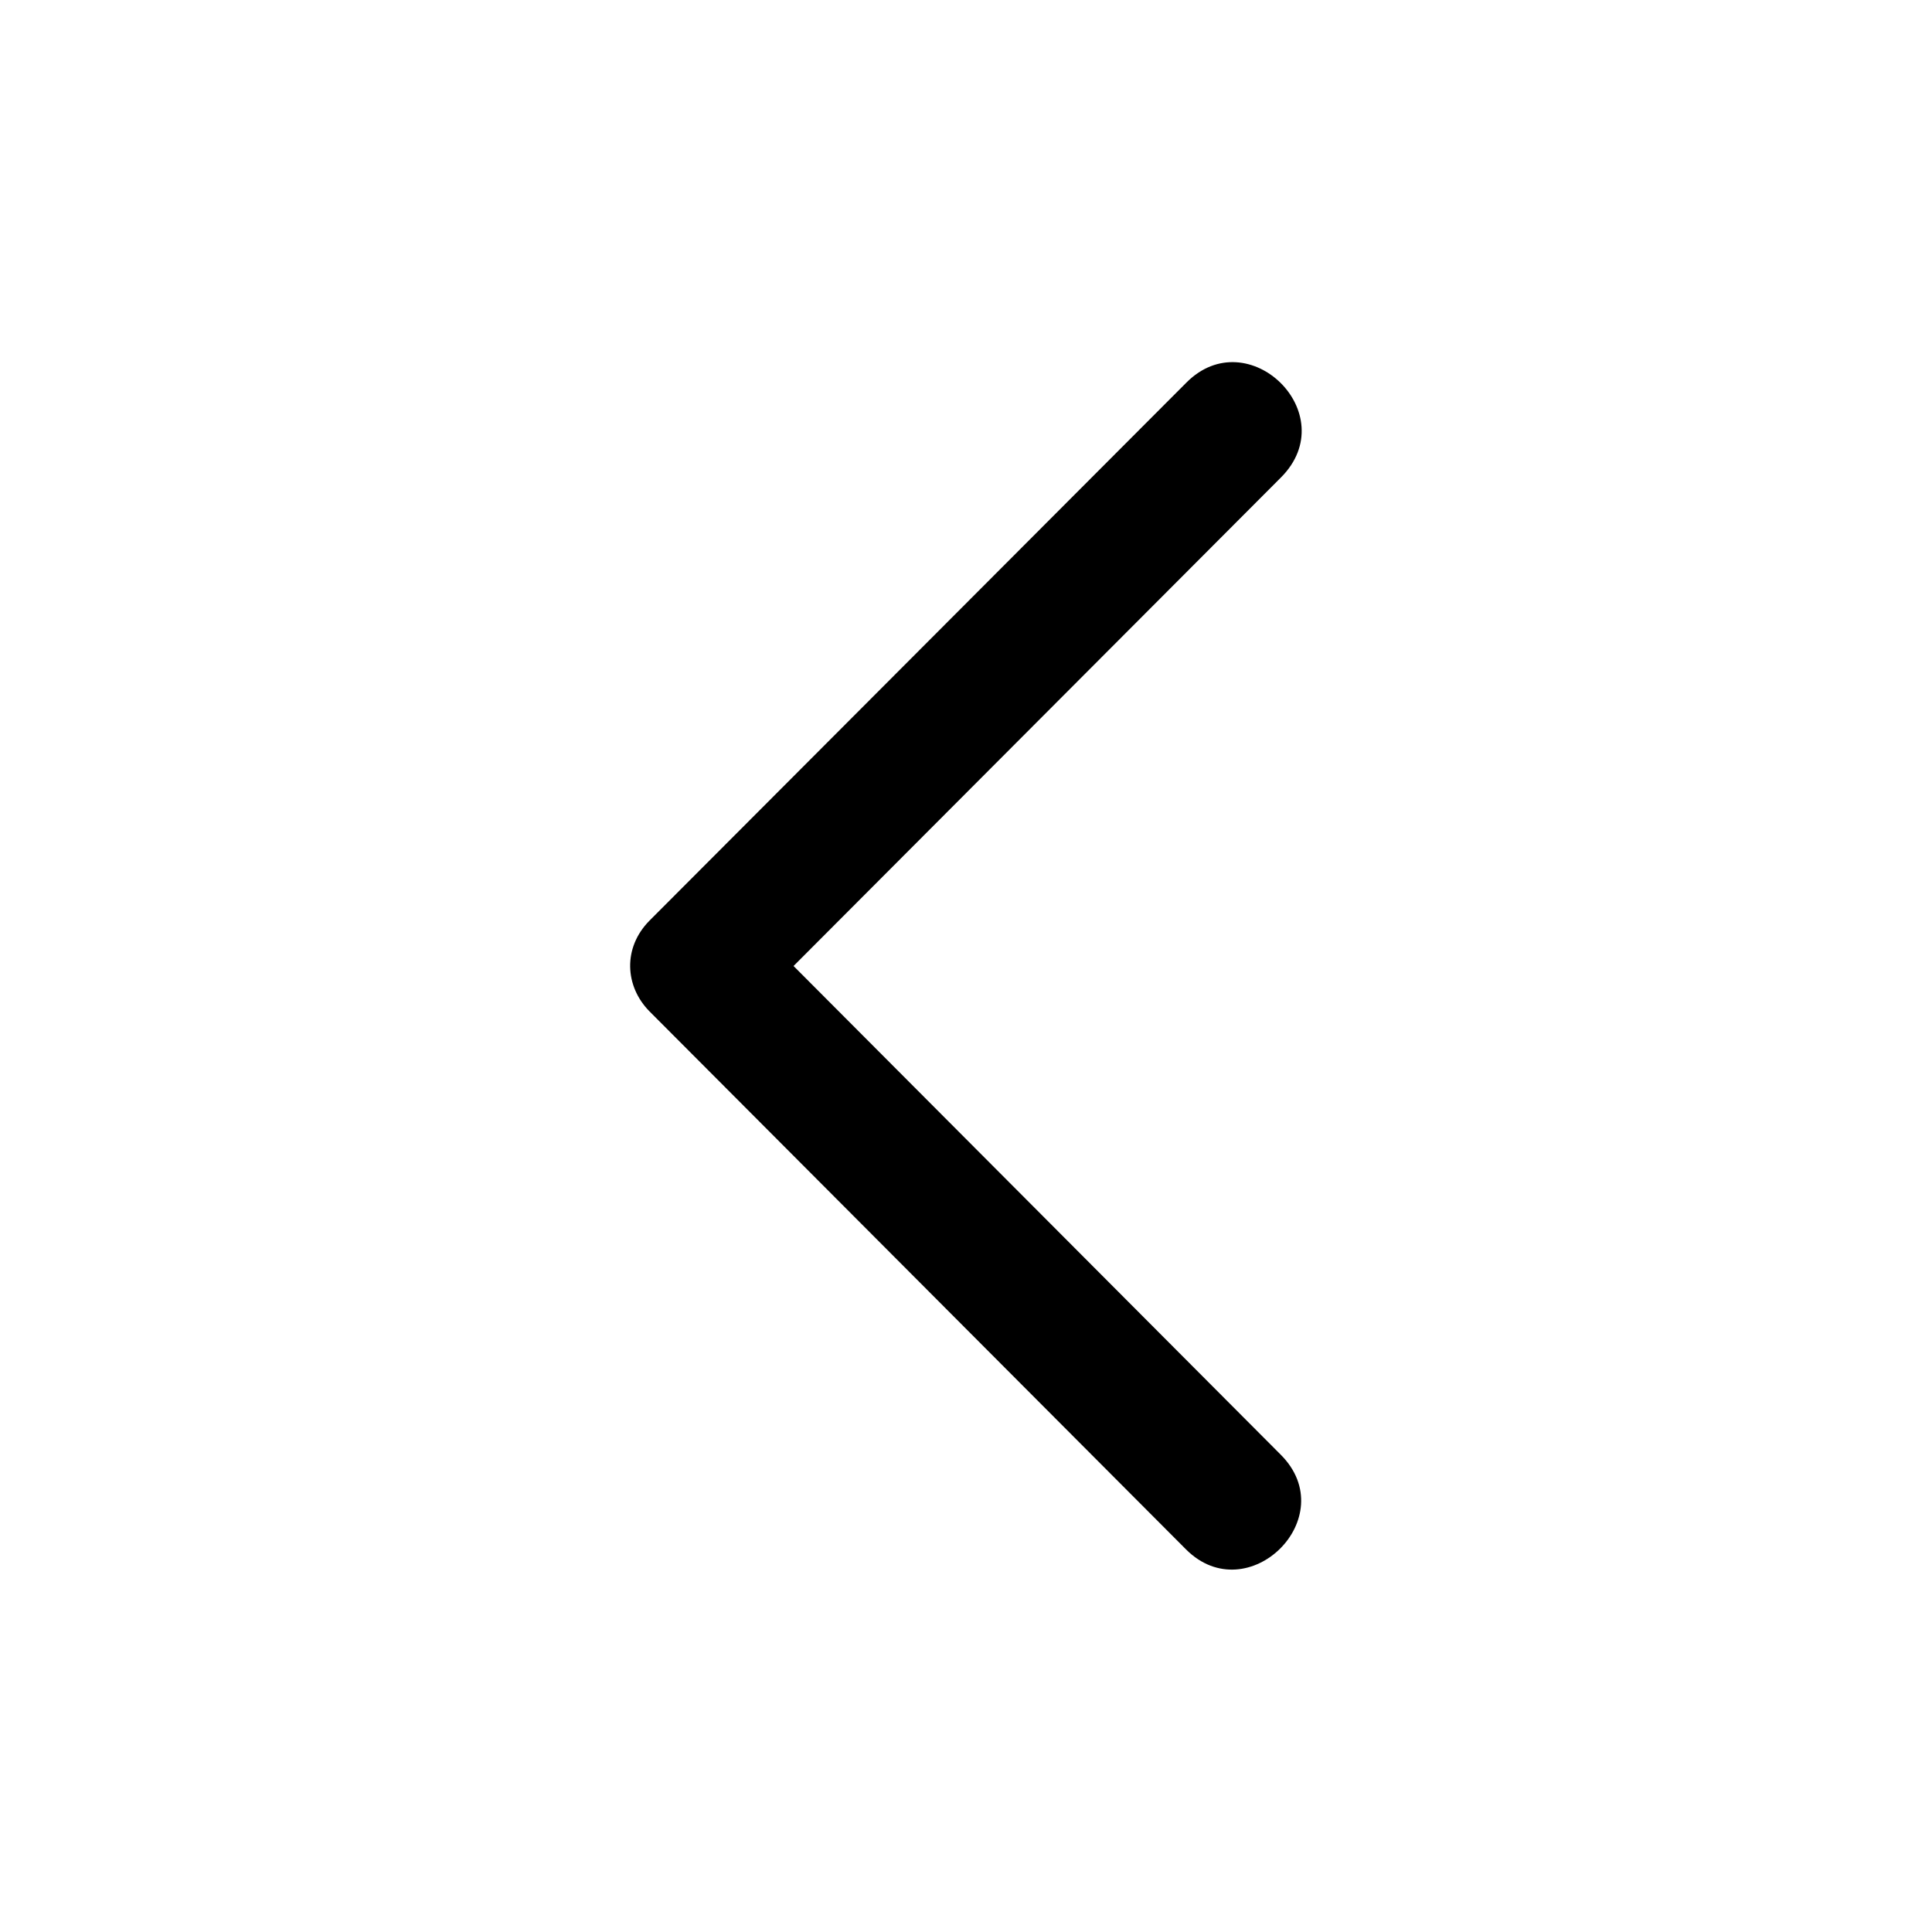
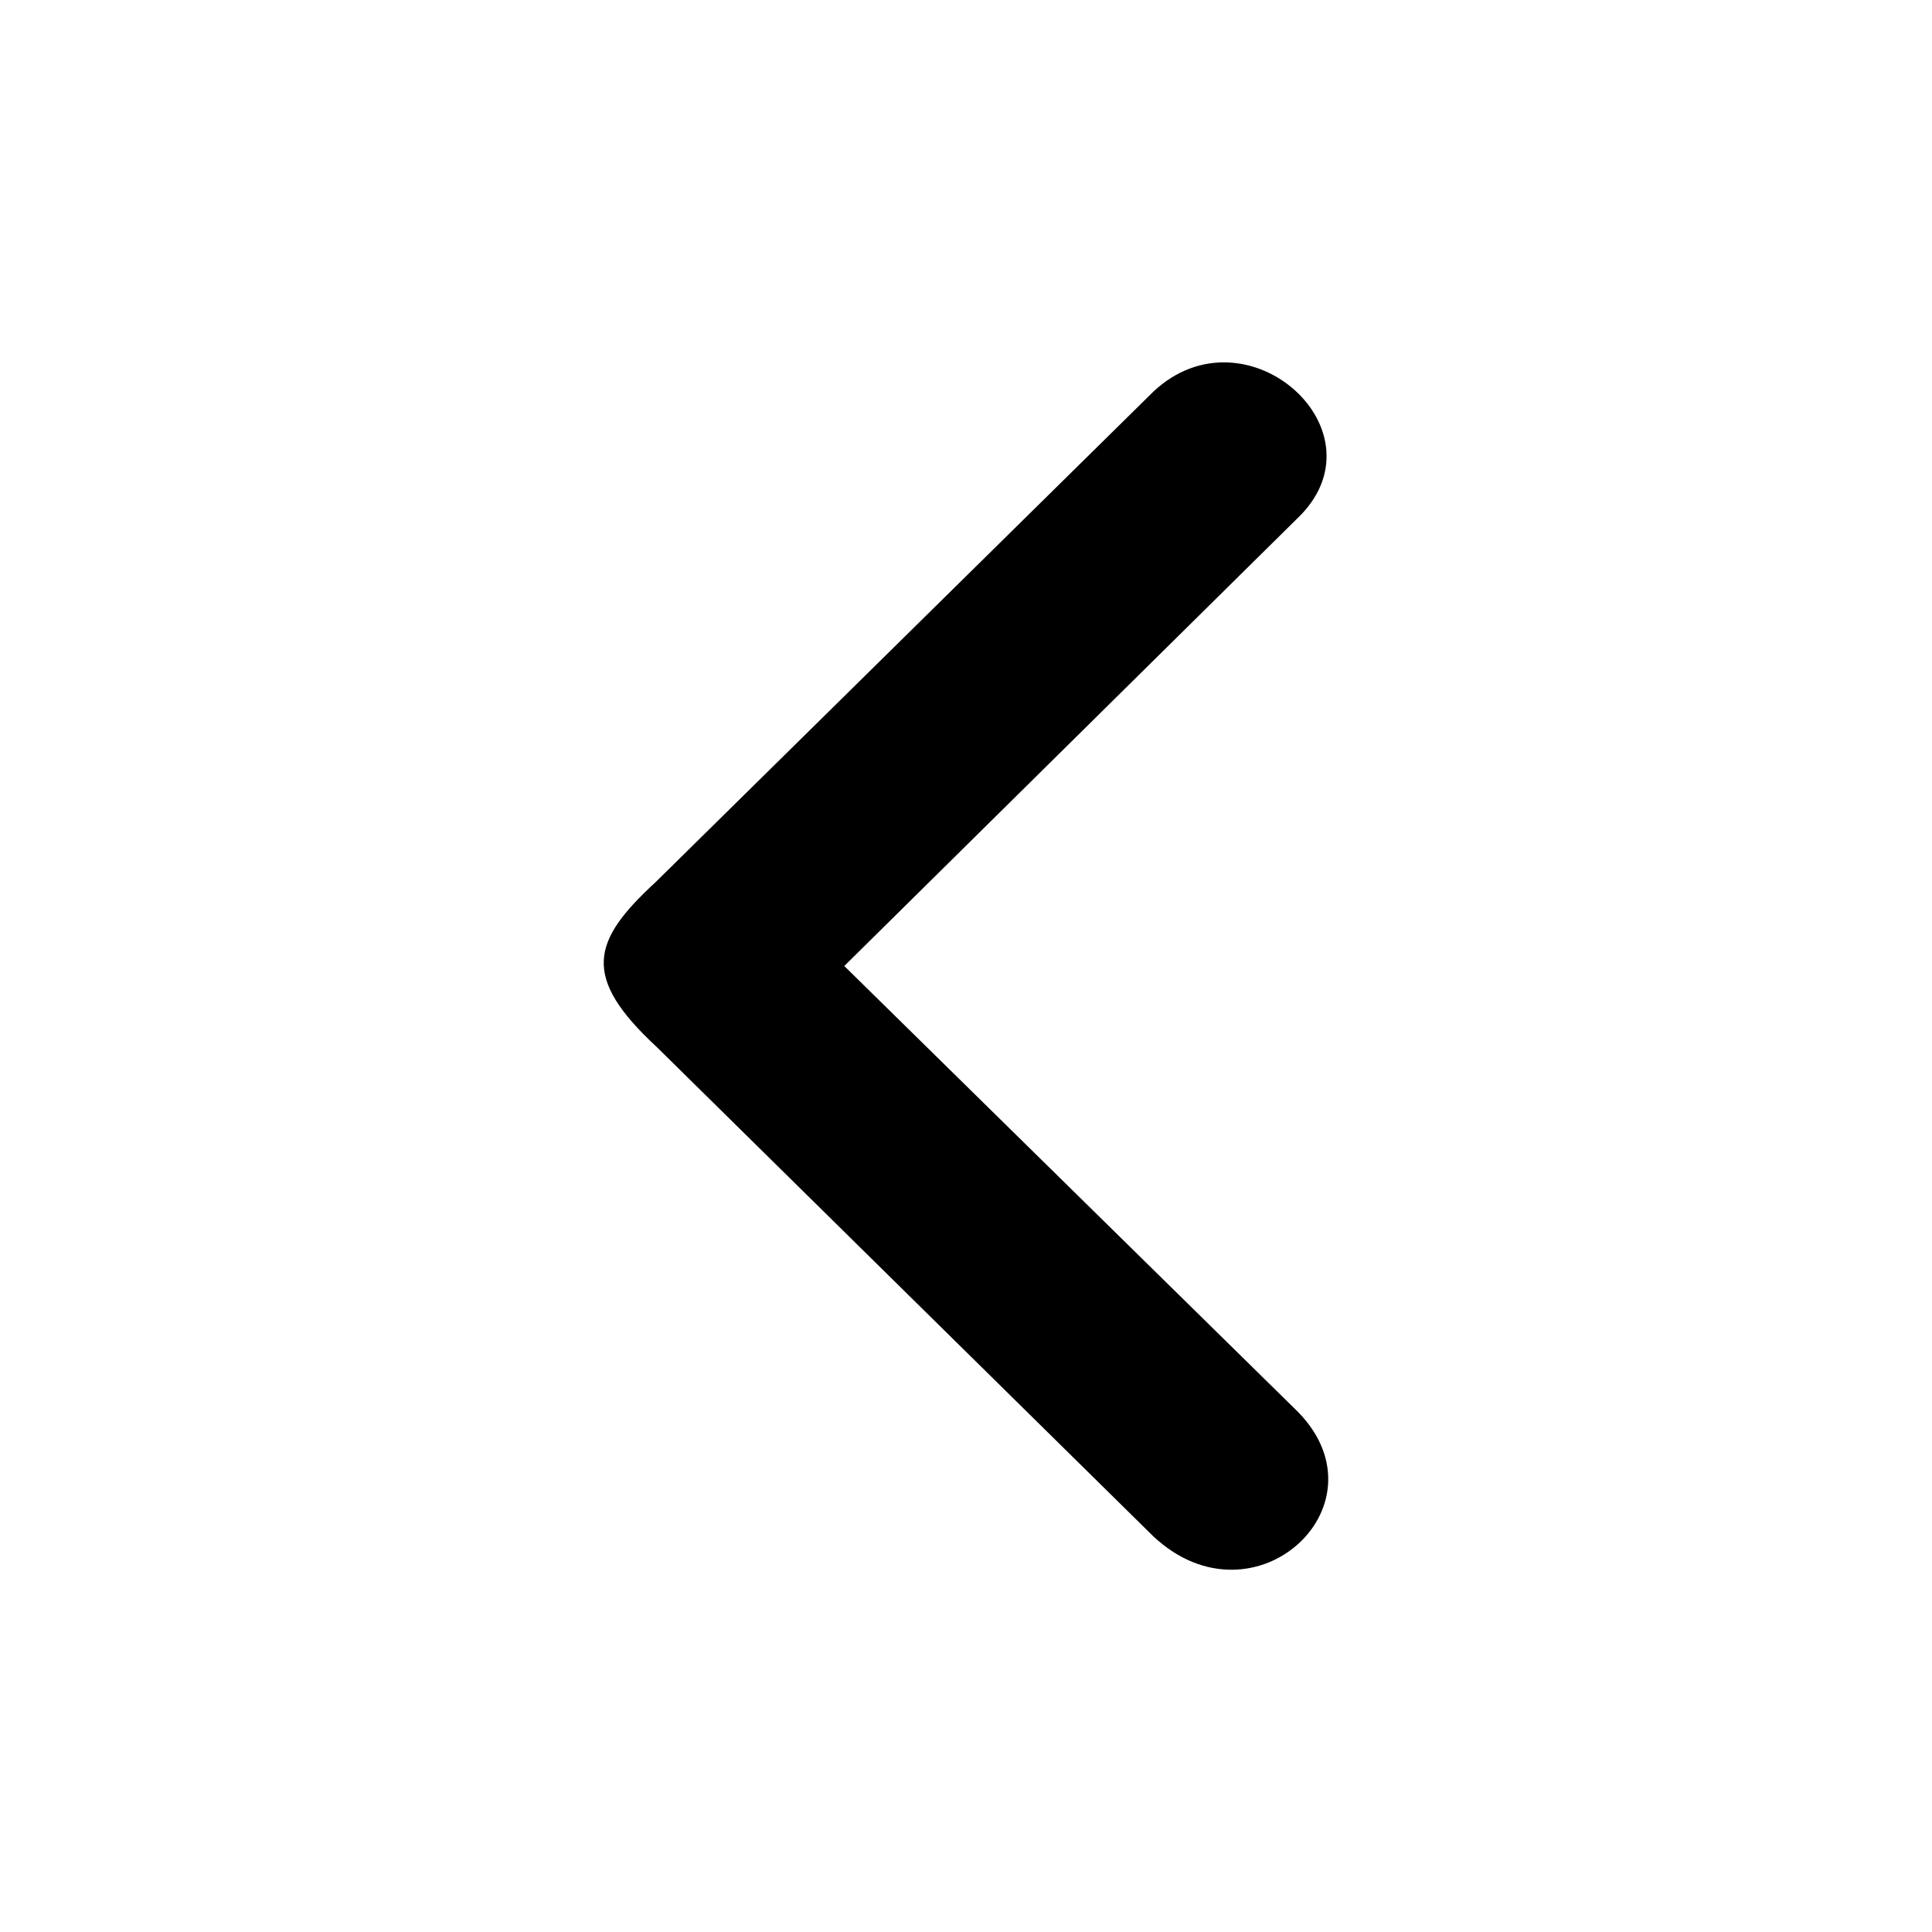
- <svg xmlns="http://www.w3.org/2000/svg" viewBox="0 0 512 512">
-   <path class="lexicon-icon-outline" d="M172.1,268l142.2,142.6c16.4,16.4,41.7-8.5,25.1-25.1L210.3,256l129.2-129.5c16.7-16.8-8.7-41.6-25.1-25.1L172.1,244C165,251.2,165.6,261.4,172.1,268z" />
+ <svg xmlns="http://www.w3.org/2000/svg" viewBox="0 0 16 16">
+   <path class="lexicon-icon-outline" d="m5.44 8.672 4.11 4.05c.844.793 1.99-.285 1.165-1.063L6.992 8l3.745-3.7c.768-.721-.415-1.781-1.186-1.056l-4.12 4.06c-.532.489-.62.786.01 1.369Z" />
</svg>
